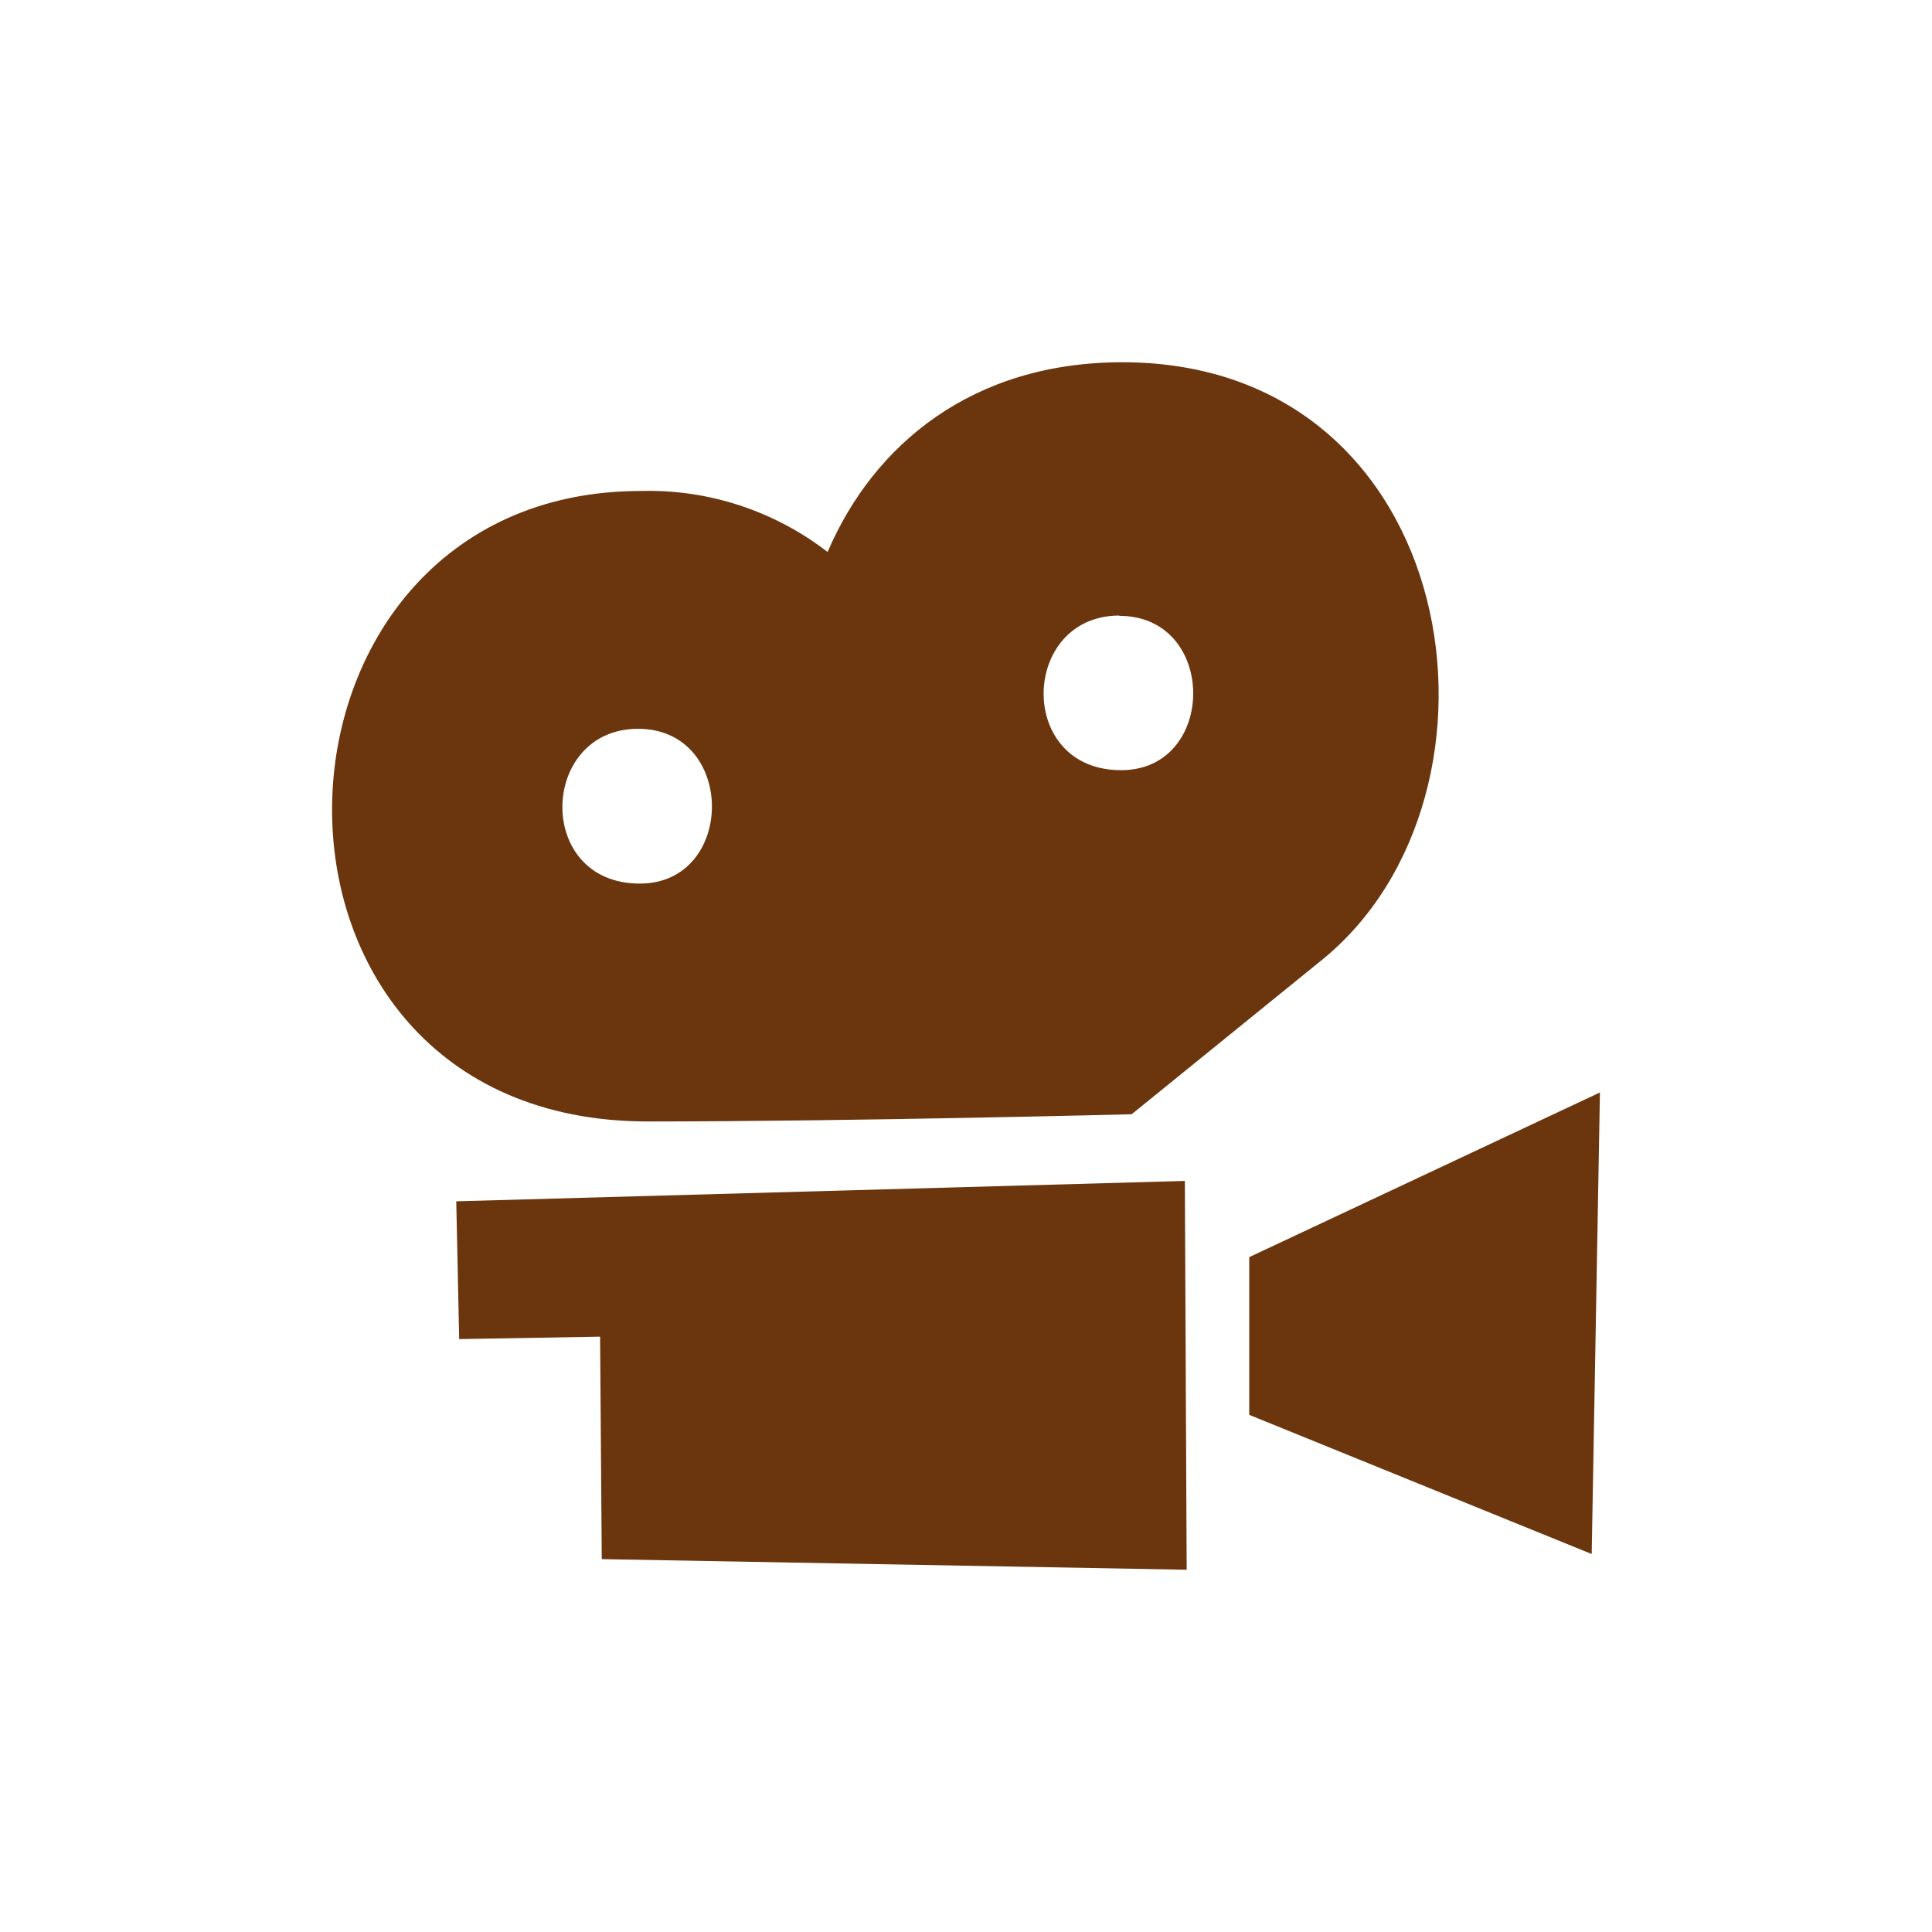
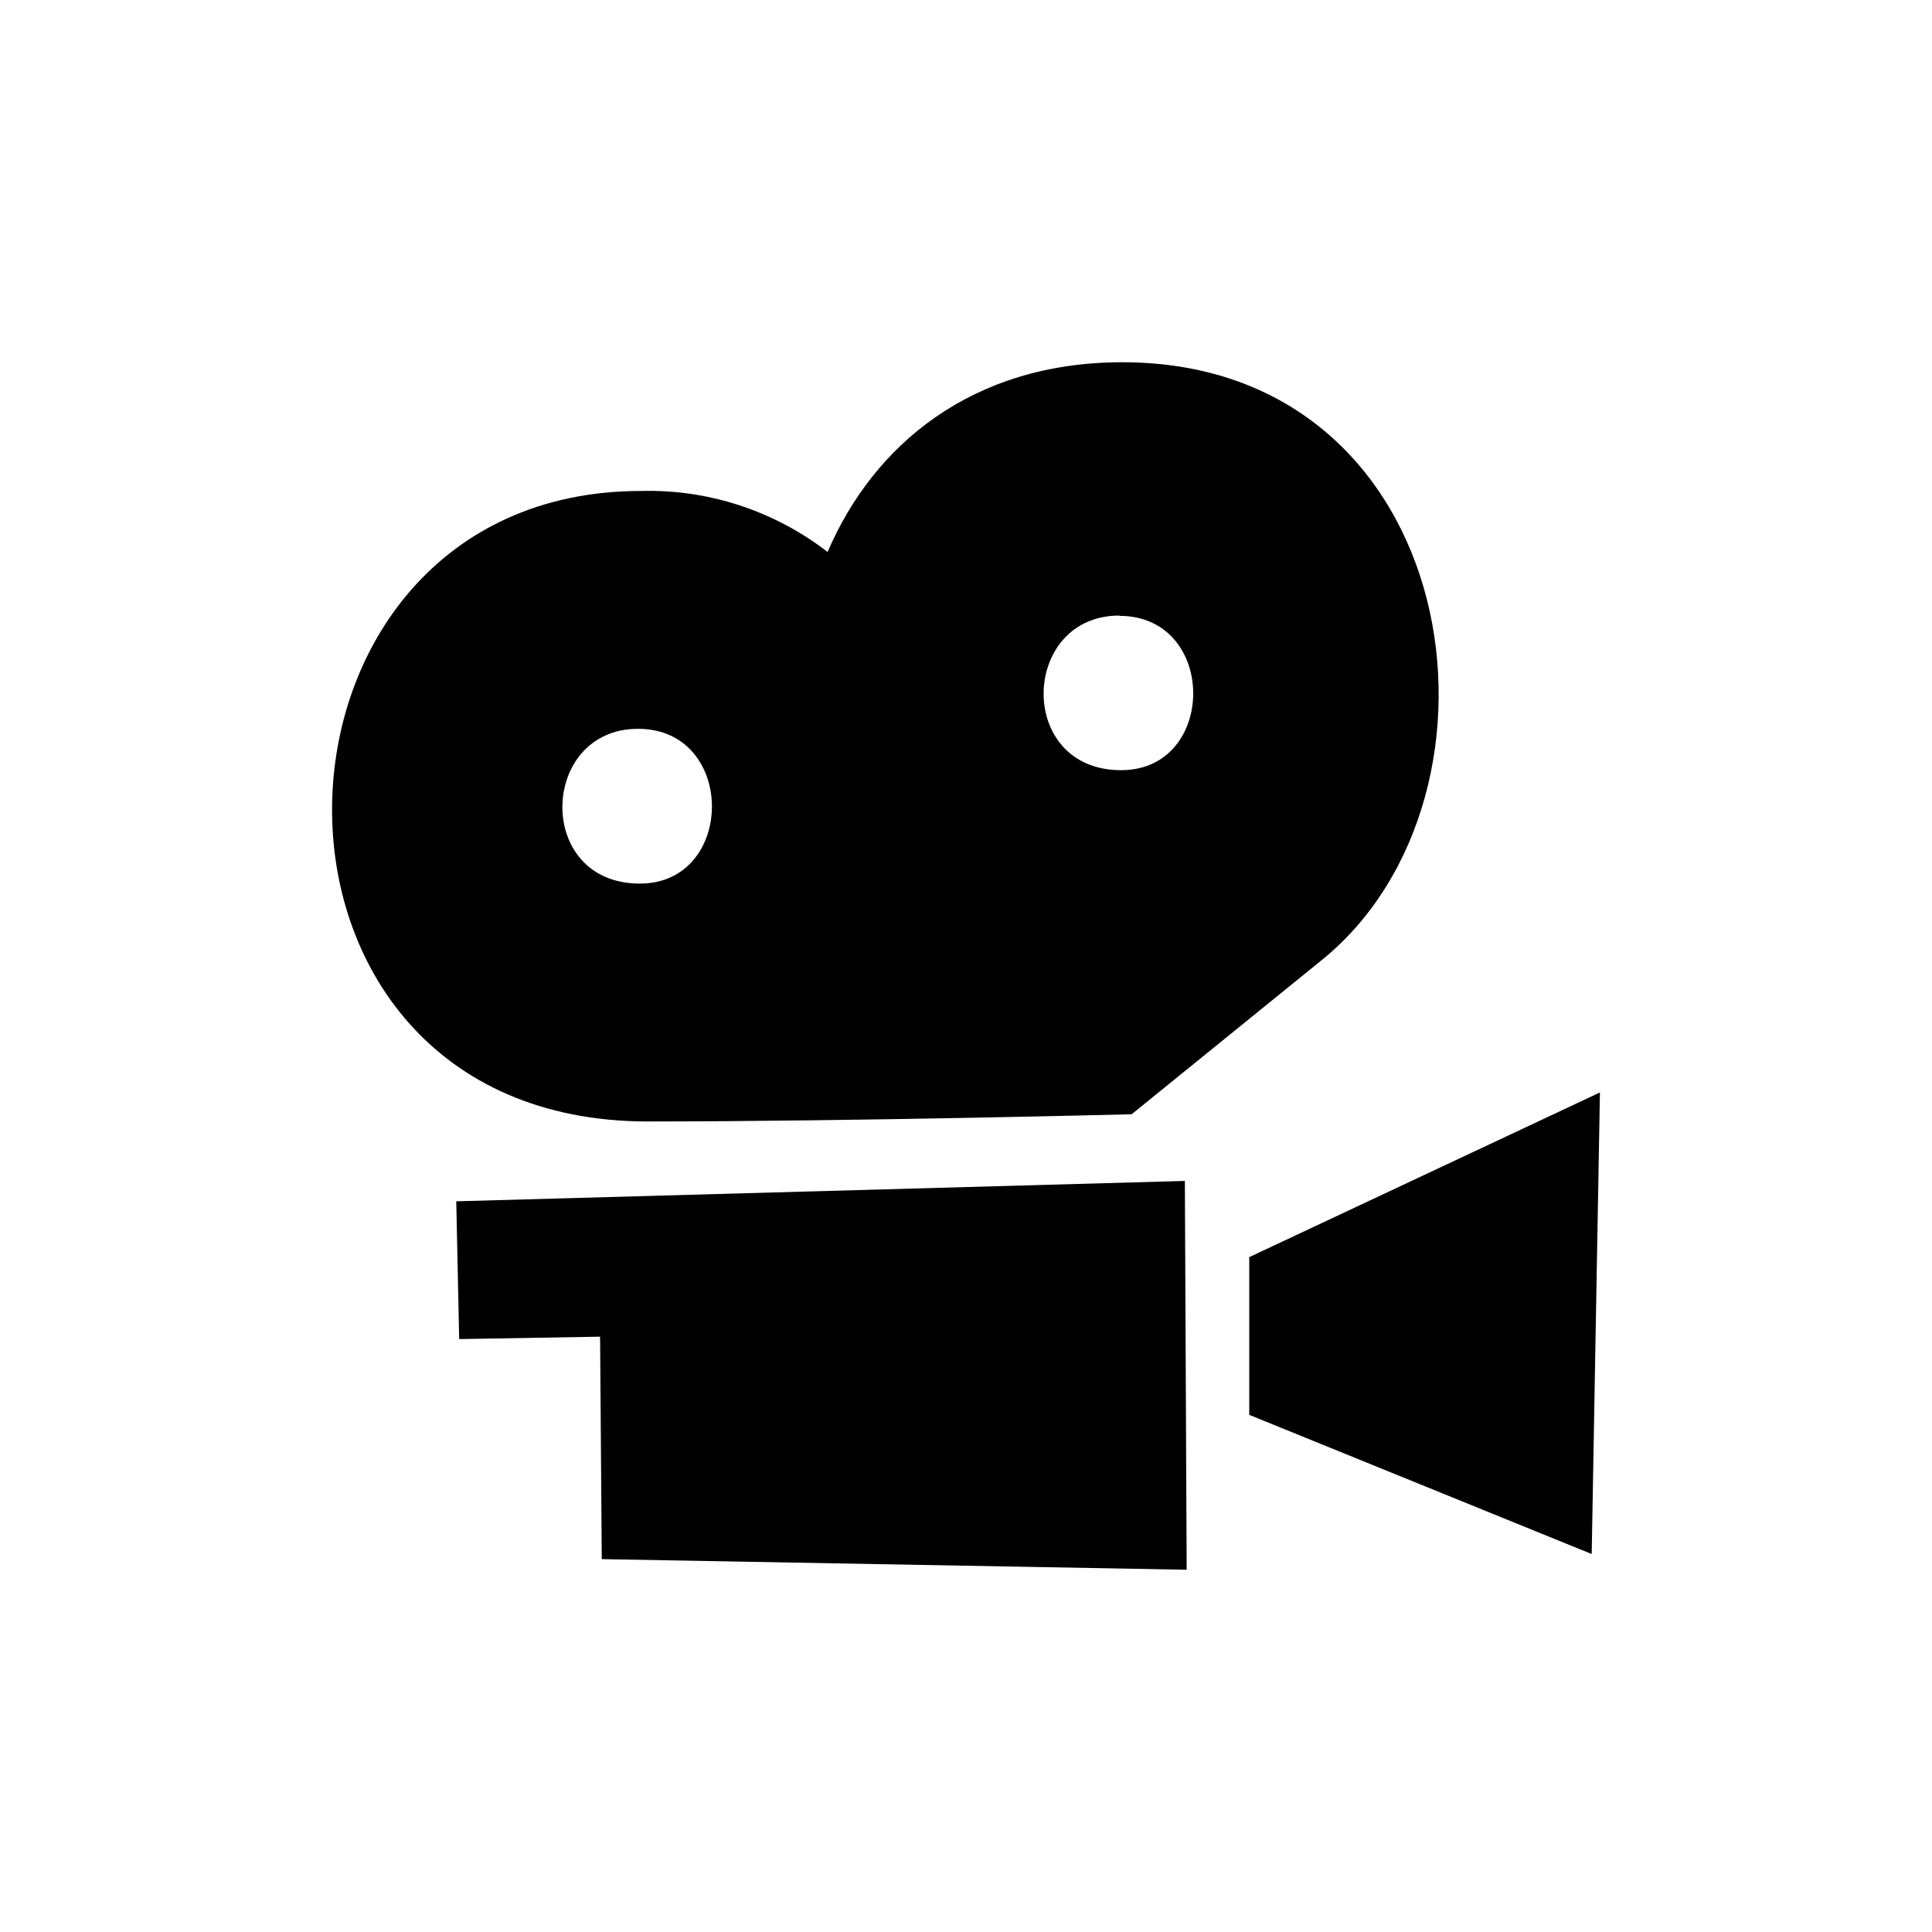
<svg xmlns="http://www.w3.org/2000/svg" width="64" height="64" viewBox="0 0 64 64" fill="none">
-   <path fill-rule="evenodd" clip-rule="evenodd" d="M43.775 31.812L37.487 36.911C37.487 36.911 28.234 37.15 21.461 37.15C7.23 37.15 7.873 16.264 21.234 16.264C23.462 16.204 25.642 16.917 27.415 18.285C28.938 14.73 32.209 12 37.177 12C48.475 12 50.58 26.315 43.775 31.812ZM21.137 24.143C17.866 24.143 17.704 29.27 21.193 29.27C24.38 29.27 24.399 24.143 21.137 24.143ZM37.08 20.391C33.805 20.391 33.647 25.513 37.136 25.513C40.323 25.518 40.342 20.401 37.08 20.401V20.391ZM39.31 52L19.934 51.648L19.879 44.279L15.211 44.359L15.114 39.795L39.25 39.12L39.31 52ZM52.727 51.479L41.383 46.869V41.644L53 36.189L52.727 51.479Z" fill="#6B360D" />
+   <path fill-rule="evenodd" clip-rule="evenodd" d="M43.775 31.812L37.487 36.911C37.487 36.911 28.234 37.15 21.461 37.15C7.23 37.15 7.873 16.264 21.234 16.264C23.462 16.204 25.642 16.917 27.415 18.285C28.938 14.73 32.209 12 37.177 12C48.475 12 50.58 26.315 43.775 31.812ZM21.137 24.143C17.866 24.143 17.704 29.27 21.193 29.27C24.38 29.27 24.399 24.143 21.137 24.143ZM37.08 20.391C33.805 20.391 33.647 25.513 37.136 25.513C40.323 25.518 40.342 20.401 37.08 20.401V20.391ZM39.31 52L19.934 51.648L19.879 44.279L15.211 44.359L15.114 39.795L39.25 39.12L39.31 52ZM52.727 51.479L41.383 46.869V41.644L53 36.189L52.727 51.479Z" fill="currentColor" />
</svg>
